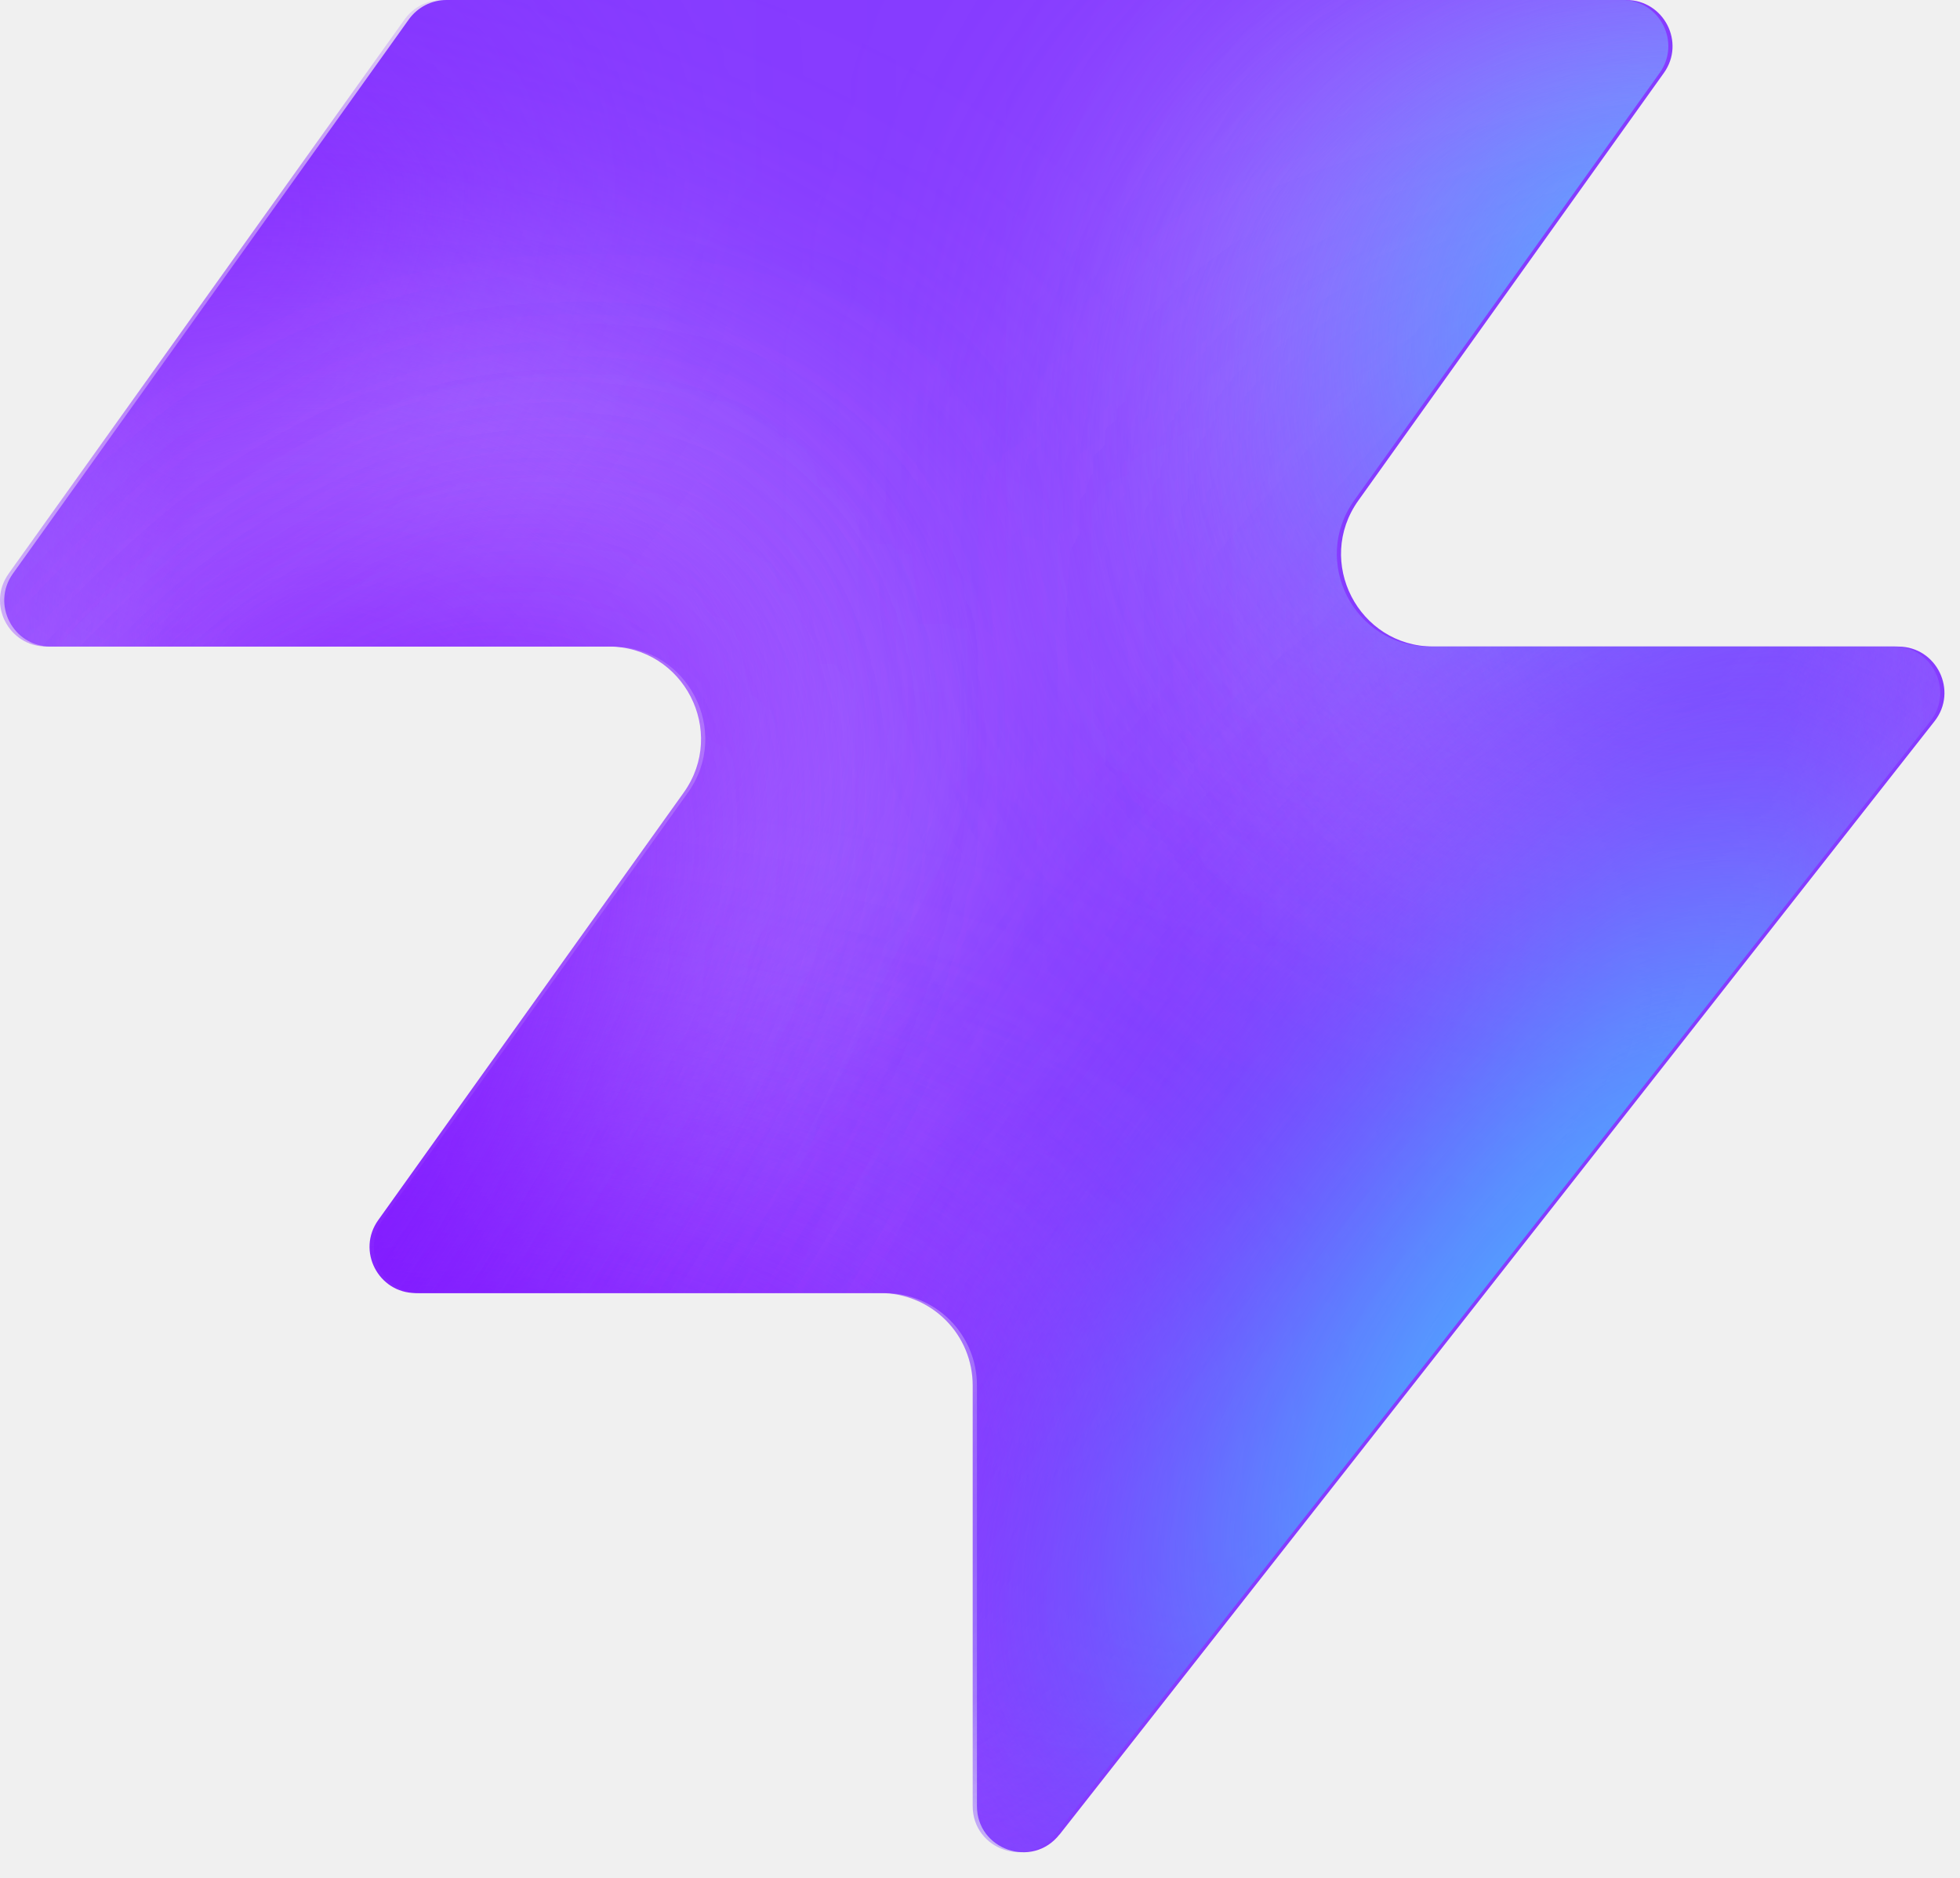
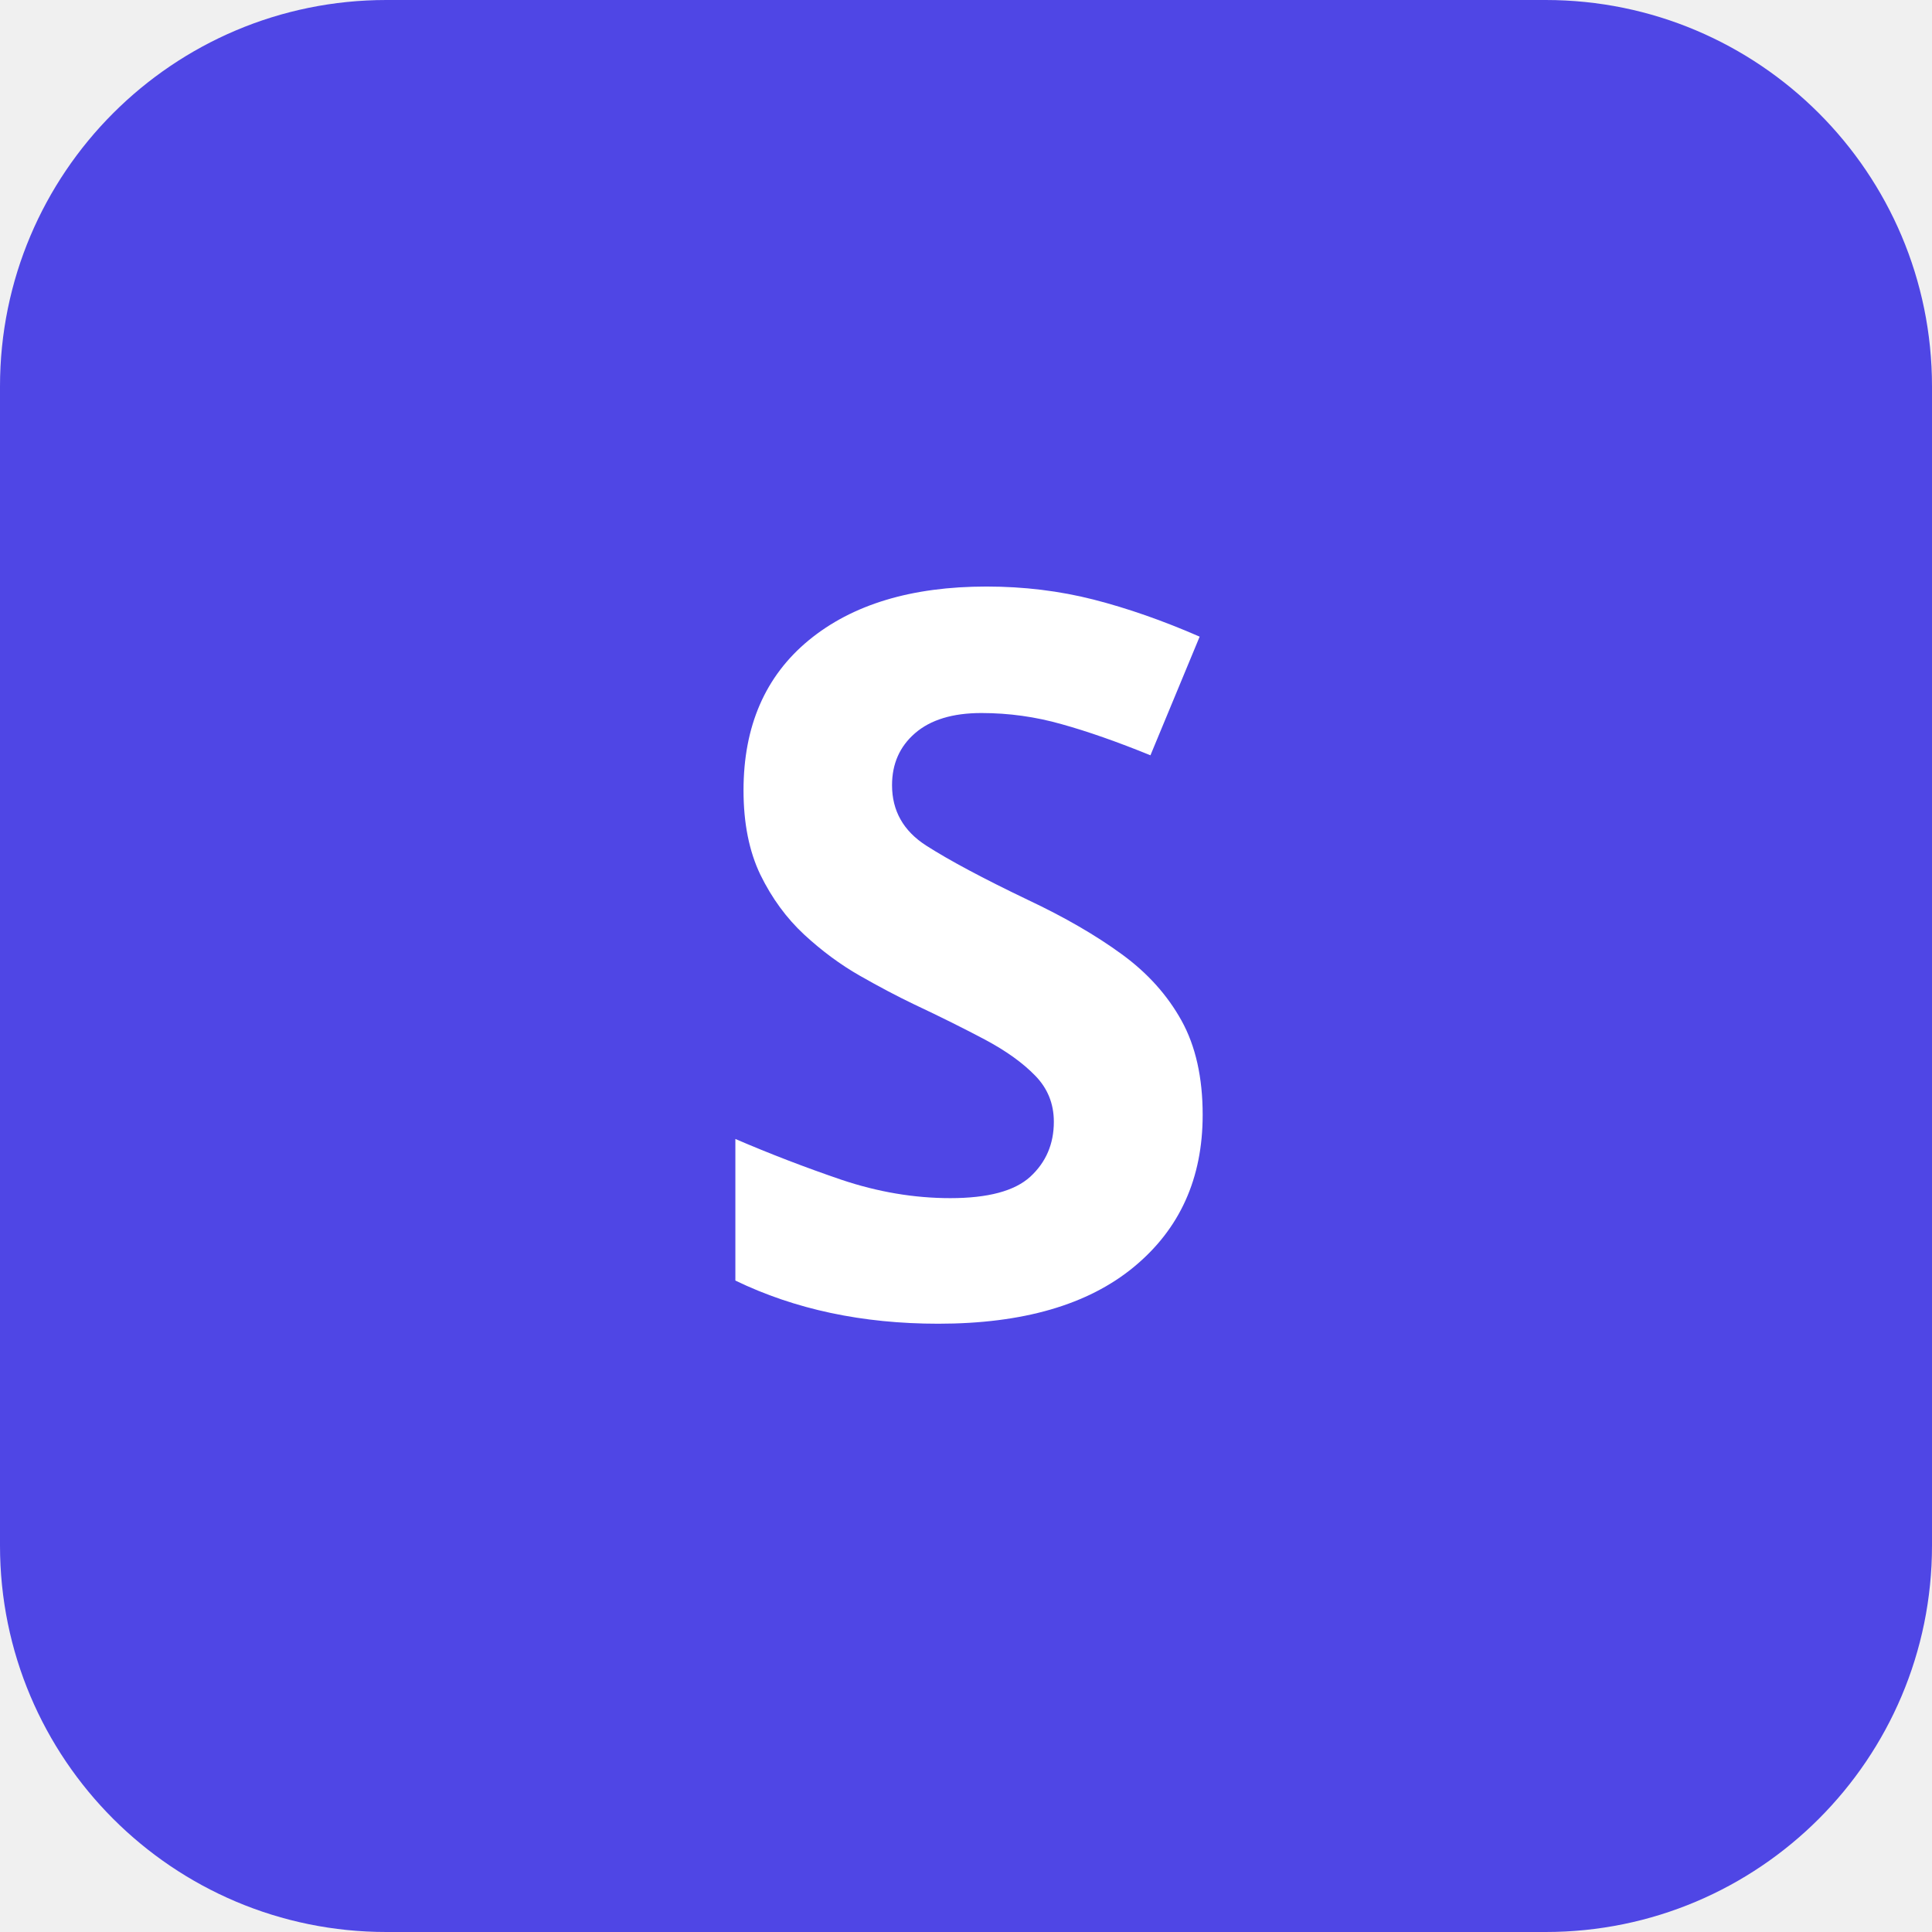
- <svg xmlns="http://www.w3.org/2000/svg" width="48" height="46" fill="none" viewBox="0 0 48 46">
-   <path fill="#863bff" d="M25.946 44.938c-.664.845-2.021.375-2.021-.698V33.937a2.26 2.26 0 0 0-2.262-2.262H10.287c-.92 0-1.456-1.04-.92-1.788l7.48-10.471c1.07-1.497 0-3.578-1.842-3.578H1.237c-.92 0-1.456-1.04-.92-1.788L10.013.474c.214-.297.556-.474.92-.474h28.894c.92 0 1.456 1.04.92 1.788l-7.48 10.471c-1.07 1.498 0 3.579 1.842 3.579h11.377c.943 0 1.473 1.088.89 1.83L25.947 44.94z" style="fill:#863bff;fill:color(display-p3 .525 .23 1);fill-opacity:1" />
-   <mask id="a" width="48" height="46" x="0" y="0" maskUnits="userSpaceOnUse" style="mask-type:alpha">
-     <path fill="#000" d="M25.842 44.938c-.664.844-2.021.375-2.021-.698V33.937a2.26 2.26 0 0 0-2.262-2.262H10.183c-.92 0-1.456-1.04-.92-1.788l7.48-10.471c1.07-1.498 0-3.579-1.842-3.579H1.133c-.92 0-1.456-1.04-.92-1.787L9.91.473c.214-.297.556-.474.92-.474h28.894c.92 0 1.456 1.04.92 1.788l-7.48 10.471c-1.07 1.498 0 3.578 1.842 3.578h11.377c.943 0 1.473 1.088.89 1.832L25.843 44.94z" style="fill:#000;fill-opacity:1" />
-   </mask>
-   <g mask="url(#a)">
-     <g filter="url(#b)">
-       <ellipse cx="5.508" cy="14.704" fill="#ede6ff" rx="5.508" ry="14.704" style="fill:#ede6ff;fill:color(display-p3 .927 .903 1);fill-opacity:1" transform="matrix(.00324 1 1 -.00324 -4.47 31.516)" />
-     </g>
-     <g filter="url(#c)">
-       <ellipse cx="10.399" cy="29.851" fill="#ede6ff" rx="10.399" ry="29.851" style="fill:#ede6ff;fill:color(display-p3 .927 .903 1);fill-opacity:1" transform="matrix(.00324 1 1 -.00324 -39.328 7.883)" />
-     </g>
-     <g filter="url(#d)">
-       <ellipse cx="5.508" cy="30.487" fill="#7e14ff" rx="5.508" ry="30.487" style="fill:#7e14ff;fill:color(display-p3 .492 .077 1);fill-opacity:1" transform="rotate(89.814 -25.913 -14.639)scale(1 -1)" />
-     </g>
-     <g filter="url(#e)">
-       <ellipse cx="5.508" cy="30.599" fill="#7e14ff" rx="5.508" ry="30.599" style="fill:#7e14ff;fill:color(display-p3 .492 .077 1);fill-opacity:1" transform="rotate(89.814 -32.644 -3.334)scale(1 -1)" />
-     </g>
-     <g filter="url(#f)">
-       <ellipse cx="5.508" cy="30.599" fill="#7e14ff" rx="5.508" ry="30.599" style="fill:#7e14ff;fill:color(display-p3 .492 .077 1);fill-opacity:1" transform="matrix(.00324 1 1 -.00324 -34.34 30.47)" />
-     </g>
-     <g filter="url(#g)">
-       <ellipse cx="14.072" cy="22.078" fill="#ede6ff" rx="14.072" ry="22.078" style="fill:#ede6ff;fill:color(display-p3 .927 .903 1);fill-opacity:1" transform="rotate(93.35 24.506 48.493)scale(-1 1)" />
-     </g>
-     <g filter="url(#h)">
-       <ellipse cx="3.47" cy="21.501" fill="#7e14ff" rx="3.47" ry="21.501" style="fill:#7e14ff;fill:color(display-p3 .492 .077 1);fill-opacity:1" transform="rotate(89.009 28.708 47.59)scale(-1 1)" />
-     </g>
-     <g filter="url(#i)">
-       <ellipse cx="3.47" cy="21.501" fill="#7e14ff" rx="3.47" ry="21.501" style="fill:#7e14ff;fill:color(display-p3 .492 .077 1);fill-opacity:1" transform="rotate(89.009 28.708 47.59)scale(-1 1)" />
-     </g>
-     <g filter="url(#j)">
-       <ellipse cx=".387" cy="8.972" fill="#7e14ff" rx="4.407" ry="29.108" style="fill:#7e14ff;fill:color(display-p3 .492 .077 1);fill-opacity:1" transform="rotate(39.51 .387 8.972)" />
-     </g>
-     <g filter="url(#k)">
-       <ellipse cx="47.523" cy="-6.092" fill="#7e14ff" rx="4.407" ry="29.108" style="fill:#7e14ff;fill:color(display-p3 .492 .077 1);fill-opacity:1" transform="rotate(37.892 47.523 -6.092)" />
-     </g>
-     <g filter="url(#l)">
-       <ellipse cx="41.412" cy="6.333" fill="#47bfff" rx="5.971" ry="9.665" style="fill:#47bfff;fill:color(display-p3 .28 .748 1);fill-opacity:1" transform="rotate(37.892 41.412 6.333)" />
-     </g>
-     <g filter="url(#m)">
-       <ellipse cx="-1.879" cy="38.332" fill="#7e14ff" rx="4.407" ry="29.108" style="fill:#7e14ff;fill:color(display-p3 .492 .077 1);fill-opacity:1" transform="rotate(37.892 -1.88 38.332)" />
-     </g>
-     <g filter="url(#n)">
-       <ellipse cx="-1.879" cy="38.332" fill="#7e14ff" rx="4.407" ry="29.108" style="fill:#7e14ff;fill:color(display-p3 .492 .077 1);fill-opacity:1" transform="rotate(37.892 -1.88 38.332)" />
-     </g>
-     <g filter="url(#o)">
-       <ellipse cx="35.651" cy="29.907" fill="#7e14ff" rx="4.407" ry="29.108" style="fill:#7e14ff;fill:color(display-p3 .492 .077 1);fill-opacity:1" transform="rotate(37.892 35.651 29.907)" />
-     </g>
-     <g filter="url(#p)">
-       <ellipse cx="38.418" cy="32.4" fill="#47bfff" rx="5.971" ry="15.297" style="fill:#47bfff;fill:color(display-p3 .28 .748 1);fill-opacity:1" transform="rotate(37.892 38.418 32.4)" />
-     </g>
-   </g>
-   <defs>
-     <filter id="b" width="60.045" height="41.654" x="-19.77" y="16.149" color-interpolation-filters="sRGB" filterUnits="userSpaceOnUse">
-       <feFlood flood-opacity="0" result="BackgroundImageFix" />
-       <feBlend in="SourceGraphic" in2="BackgroundImageFix" result="shape" />
-       <feGaussianBlur result="effect1_foregroundBlur_2002_17158" stdDeviation="7.659" />
-     </filter>
-     <filter id="c" width="90.34" height="51.437" x="-54.613" y="-7.533" color-interpolation-filters="sRGB" filterUnits="userSpaceOnUse">
-       <feFlood flood-opacity="0" result="BackgroundImageFix" />
-       <feBlend in="SourceGraphic" in2="BackgroundImageFix" result="shape" />
-       <feGaussianBlur result="effect1_foregroundBlur_2002_17158" stdDeviation="7.659" />
-     </filter>
-     <filter id="d" width="79.355" height="29.4" x="-49.64" y="2.03" color-interpolation-filters="sRGB" filterUnits="userSpaceOnUse">
-       <feFlood flood-opacity="0" result="BackgroundImageFix" />
-       <feBlend in="SourceGraphic" in2="BackgroundImageFix" result="shape" />
-       <feGaussianBlur result="effect1_foregroundBlur_2002_17158" stdDeviation="4.596" />
-     </filter>
-     <filter id="e" width="79.579" height="29.4" x="-45.045" y="20.029" color-interpolation-filters="sRGB" filterUnits="userSpaceOnUse">
-       <feFlood flood-opacity="0" result="BackgroundImageFix" />
-       <feBlend in="SourceGraphic" in2="BackgroundImageFix" result="shape" />
-       <feGaussianBlur result="effect1_foregroundBlur_2002_17158" stdDeviation="4.596" />
-     </filter>
-     <filter id="f" width="79.579" height="29.4" x="-43.513" y="21.178" color-interpolation-filters="sRGB" filterUnits="userSpaceOnUse">
-       <feFlood flood-opacity="0" result="BackgroundImageFix" />
-       <feBlend in="SourceGraphic" in2="BackgroundImageFix" result="shape" />
-       <feGaussianBlur result="effect1_foregroundBlur_2002_17158" stdDeviation="4.596" />
-     </filter>
-     <filter id="g" width="74.749" height="58.852" x="15.756" y="-17.901" color-interpolation-filters="sRGB" filterUnits="userSpaceOnUse">
-       <feFlood flood-opacity="0" result="BackgroundImageFix" />
-       <feBlend in="SourceGraphic" in2="BackgroundImageFix" result="shape" />
-       <feGaussianBlur result="effect1_foregroundBlur_2002_17158" stdDeviation="7.659" />
-     </filter>
-     <filter id="h" width="61.377" height="25.362" x="23.548" y="2.284" color-interpolation-filters="sRGB" filterUnits="userSpaceOnUse">
-       <feFlood flood-opacity="0" result="BackgroundImageFix" />
-       <feBlend in="SourceGraphic" in2="BackgroundImageFix" result="shape" />
-       <feGaussianBlur result="effect1_foregroundBlur_2002_17158" stdDeviation="4.596" />
-     </filter>
-     <filter id="i" width="61.377" height="25.362" x="23.548" y="2.284" color-interpolation-filters="sRGB" filterUnits="userSpaceOnUse">
-       <feFlood flood-opacity="0" result="BackgroundImageFix" />
-       <feBlend in="SourceGraphic" in2="BackgroundImageFix" result="shape" />
-       <feGaussianBlur result="effect1_foregroundBlur_2002_17158" stdDeviation="4.596" />
-     </filter>
-     <filter id="j" width="56.045" height="63.649" x="-27.636" y="-22.853" color-interpolation-filters="sRGB" filterUnits="userSpaceOnUse">
-       <feFlood flood-opacity="0" result="BackgroundImageFix" />
-       <feBlend in="SourceGraphic" in2="BackgroundImageFix" result="shape" />
-       <feGaussianBlur result="effect1_foregroundBlur_2002_17158" stdDeviation="4.596" />
-     </filter>
-     <filter id="k" width="54.814" height="64.646" x="20.116" y="-38.415" color-interpolation-filters="sRGB" filterUnits="userSpaceOnUse">
-       <feFlood flood-opacity="0" result="BackgroundImageFix" />
-       <feBlend in="SourceGraphic" in2="BackgroundImageFix" result="shape" />
-       <feGaussianBlur result="effect1_foregroundBlur_2002_17158" stdDeviation="4.596" />
-     </filter>
-     <filter id="l" width="33.541" height="35.313" x="24.641" y="-11.323" color-interpolation-filters="sRGB" filterUnits="userSpaceOnUse">
-       <feFlood flood-opacity="0" result="BackgroundImageFix" />
-       <feBlend in="SourceGraphic" in2="BackgroundImageFix" result="shape" />
-       <feGaussianBlur result="effect1_foregroundBlur_2002_17158" stdDeviation="4.596" />
-     </filter>
-     <filter id="m" width="54.814" height="64.646" x="-29.286" y="6.009" color-interpolation-filters="sRGB" filterUnits="userSpaceOnUse">
-       <feFlood flood-opacity="0" result="BackgroundImageFix" />
-       <feBlend in="SourceGraphic" in2="BackgroundImageFix" result="shape" />
-       <feGaussianBlur result="effect1_foregroundBlur_2002_17158" stdDeviation="4.596" />
-     </filter>
-     <filter id="n" width="54.814" height="64.646" x="-29.286" y="6.009" color-interpolation-filters="sRGB" filterUnits="userSpaceOnUse">
-       <feFlood flood-opacity="0" result="BackgroundImageFix" />
-       <feBlend in="SourceGraphic" in2="BackgroundImageFix" result="shape" />
-       <feGaussianBlur result="effect1_foregroundBlur_2002_17158" stdDeviation="4.596" />
-     </filter>
-     <filter id="o" width="54.814" height="64.646" x="8.244" y="-2.416" color-interpolation-filters="sRGB" filterUnits="userSpaceOnUse">
-       <feFlood flood-opacity="0" result="BackgroundImageFix" />
-       <feBlend in="SourceGraphic" in2="BackgroundImageFix" result="shape" />
-       <feGaussianBlur result="effect1_foregroundBlur_2002_17158" stdDeviation="4.596" />
-     </filter>
-     <filter id="p" width="39.409" height="43.623" x="18.713" y="10.588" color-interpolation-filters="sRGB" filterUnits="userSpaceOnUse">
-       <feFlood flood-opacity="0" result="BackgroundImageFix" />
-       <feBlend in="SourceGraphic" in2="BackgroundImageFix" result="shape" />
-       <feGaussianBlur result="effect1_foregroundBlur_2002_17158" stdDeviation="4.596" />
-     </filter>
-   </defs>
+ <svg xmlns="http://www.w3.org/2000/svg" viewBox="0 0 100 100">
+   <rect width="100" height="100" rx="20" fill="#4f46e5" />
+   <text x="50" y="68" font-size="52" text-anchor="middle" fill="white" font-family="system-ui, sans-serif" font-weight="bold">S</text>
</svg>
